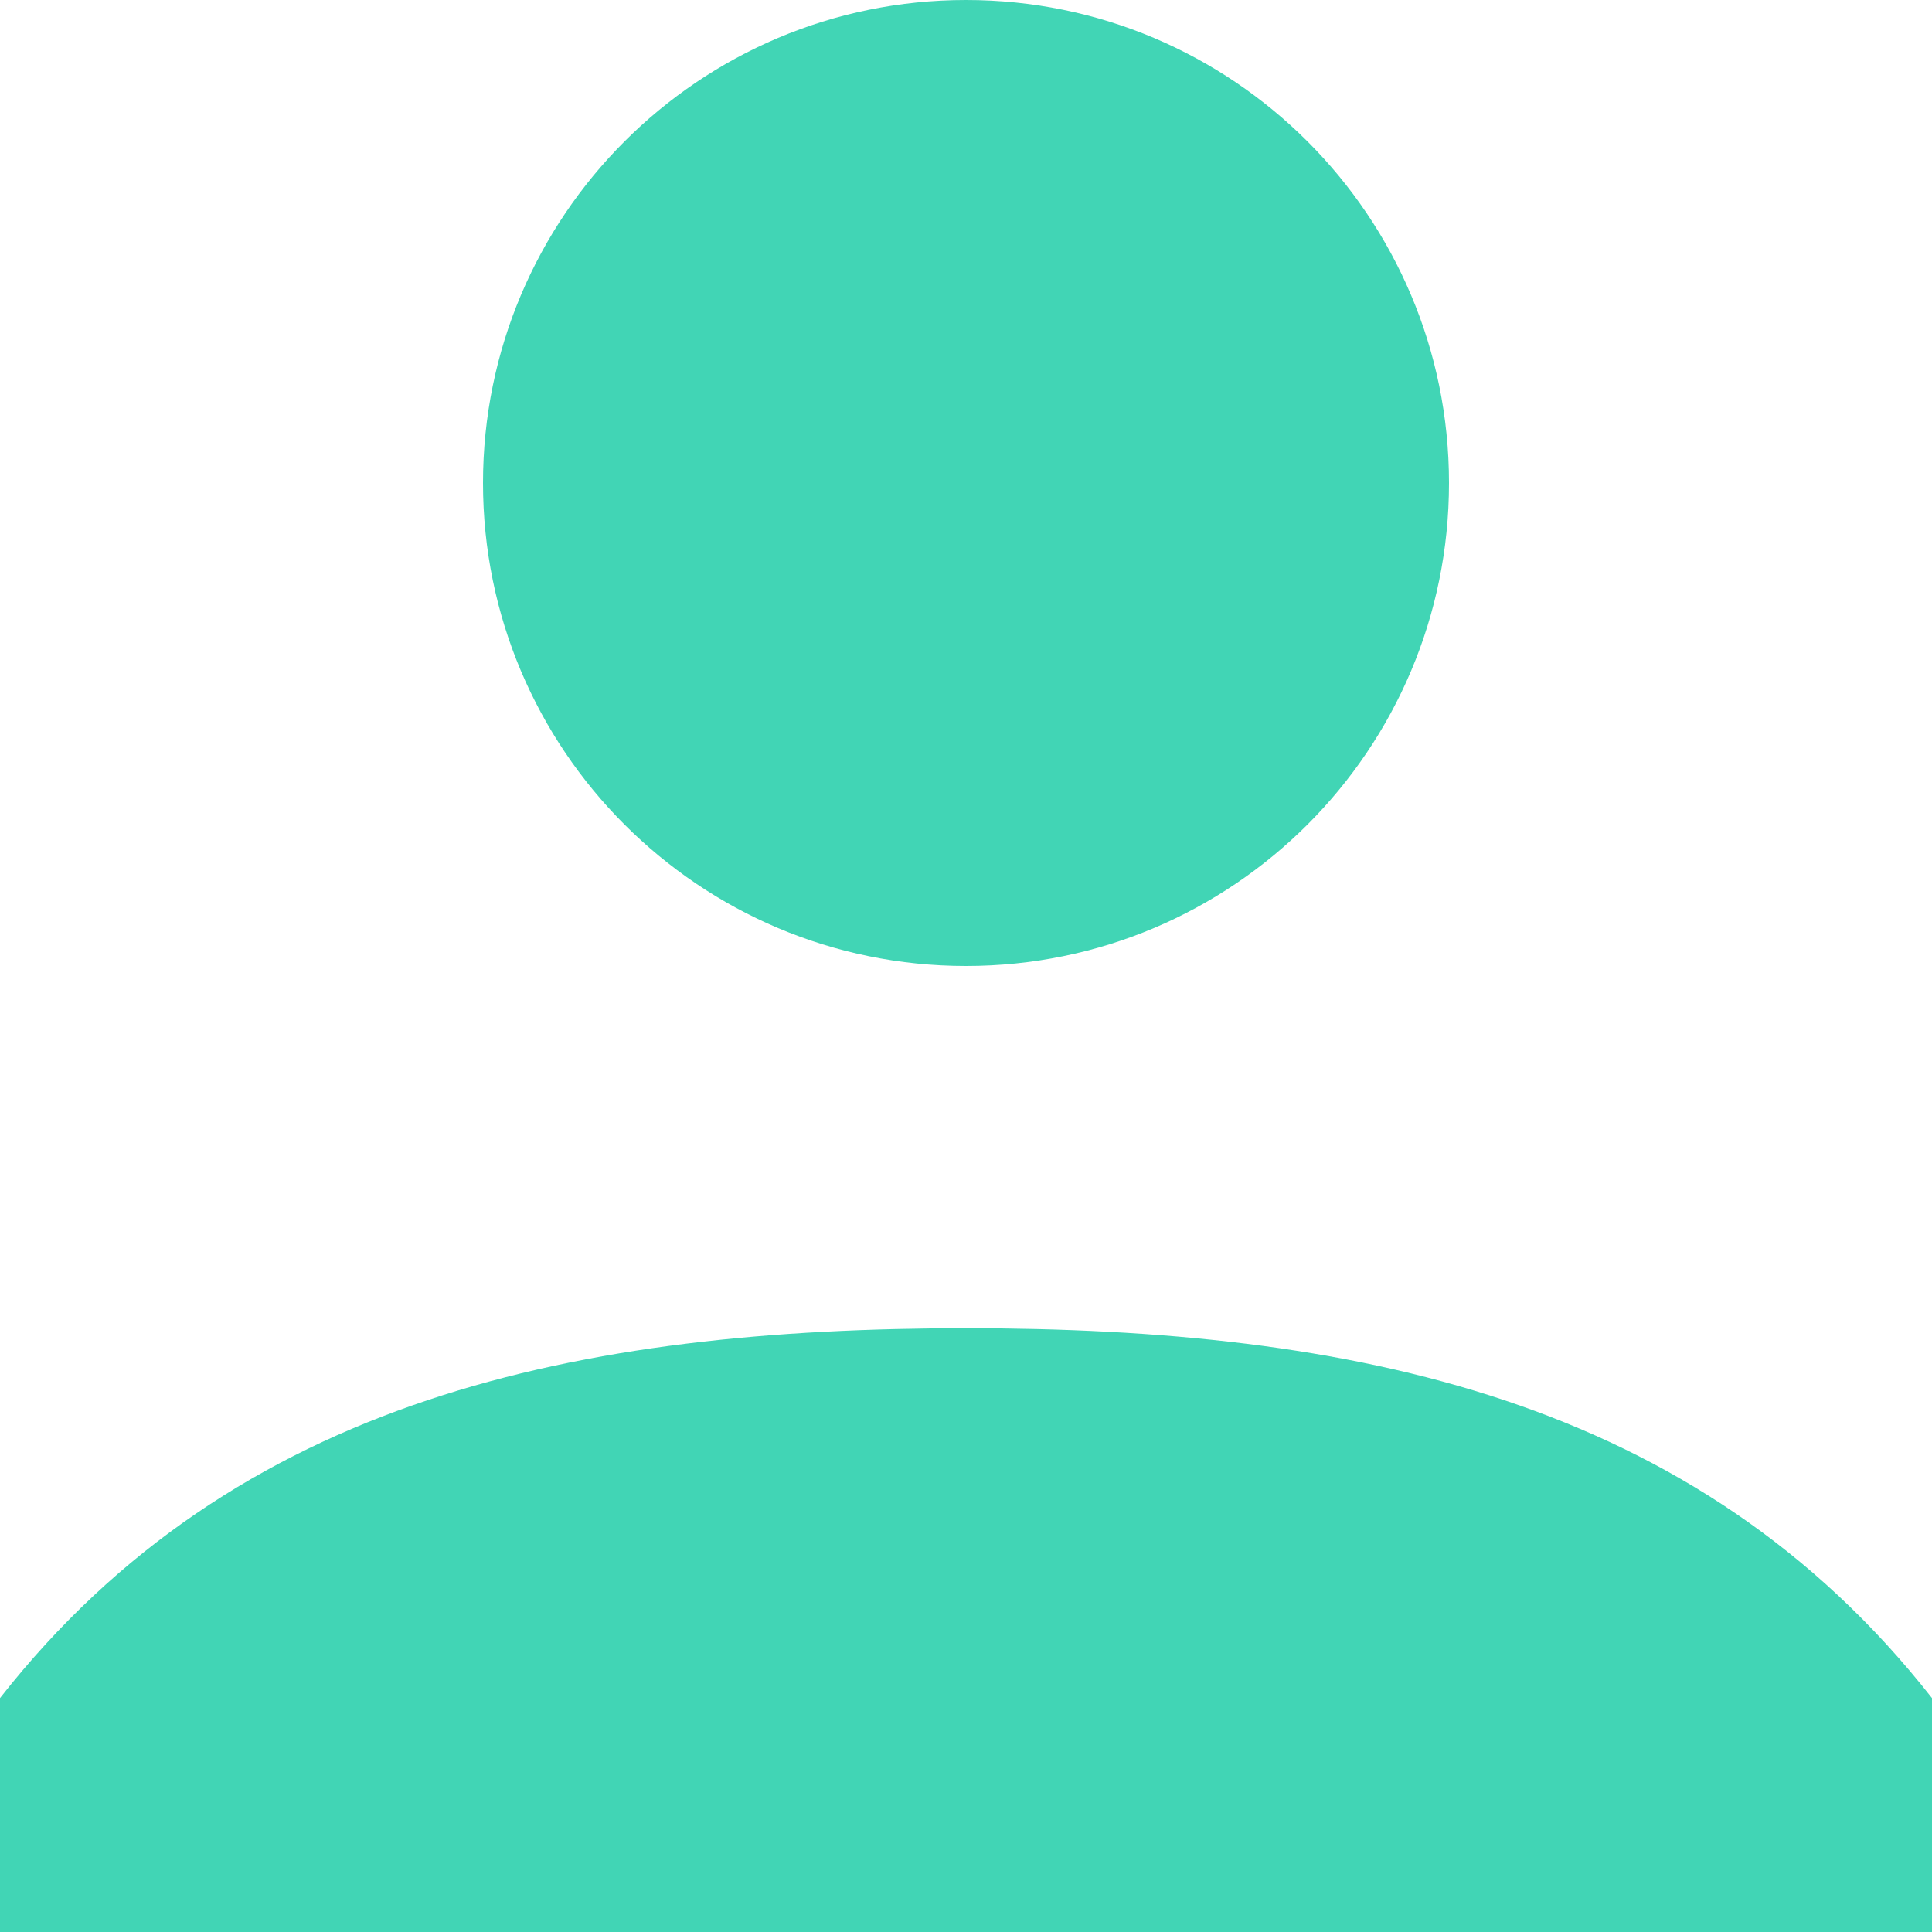
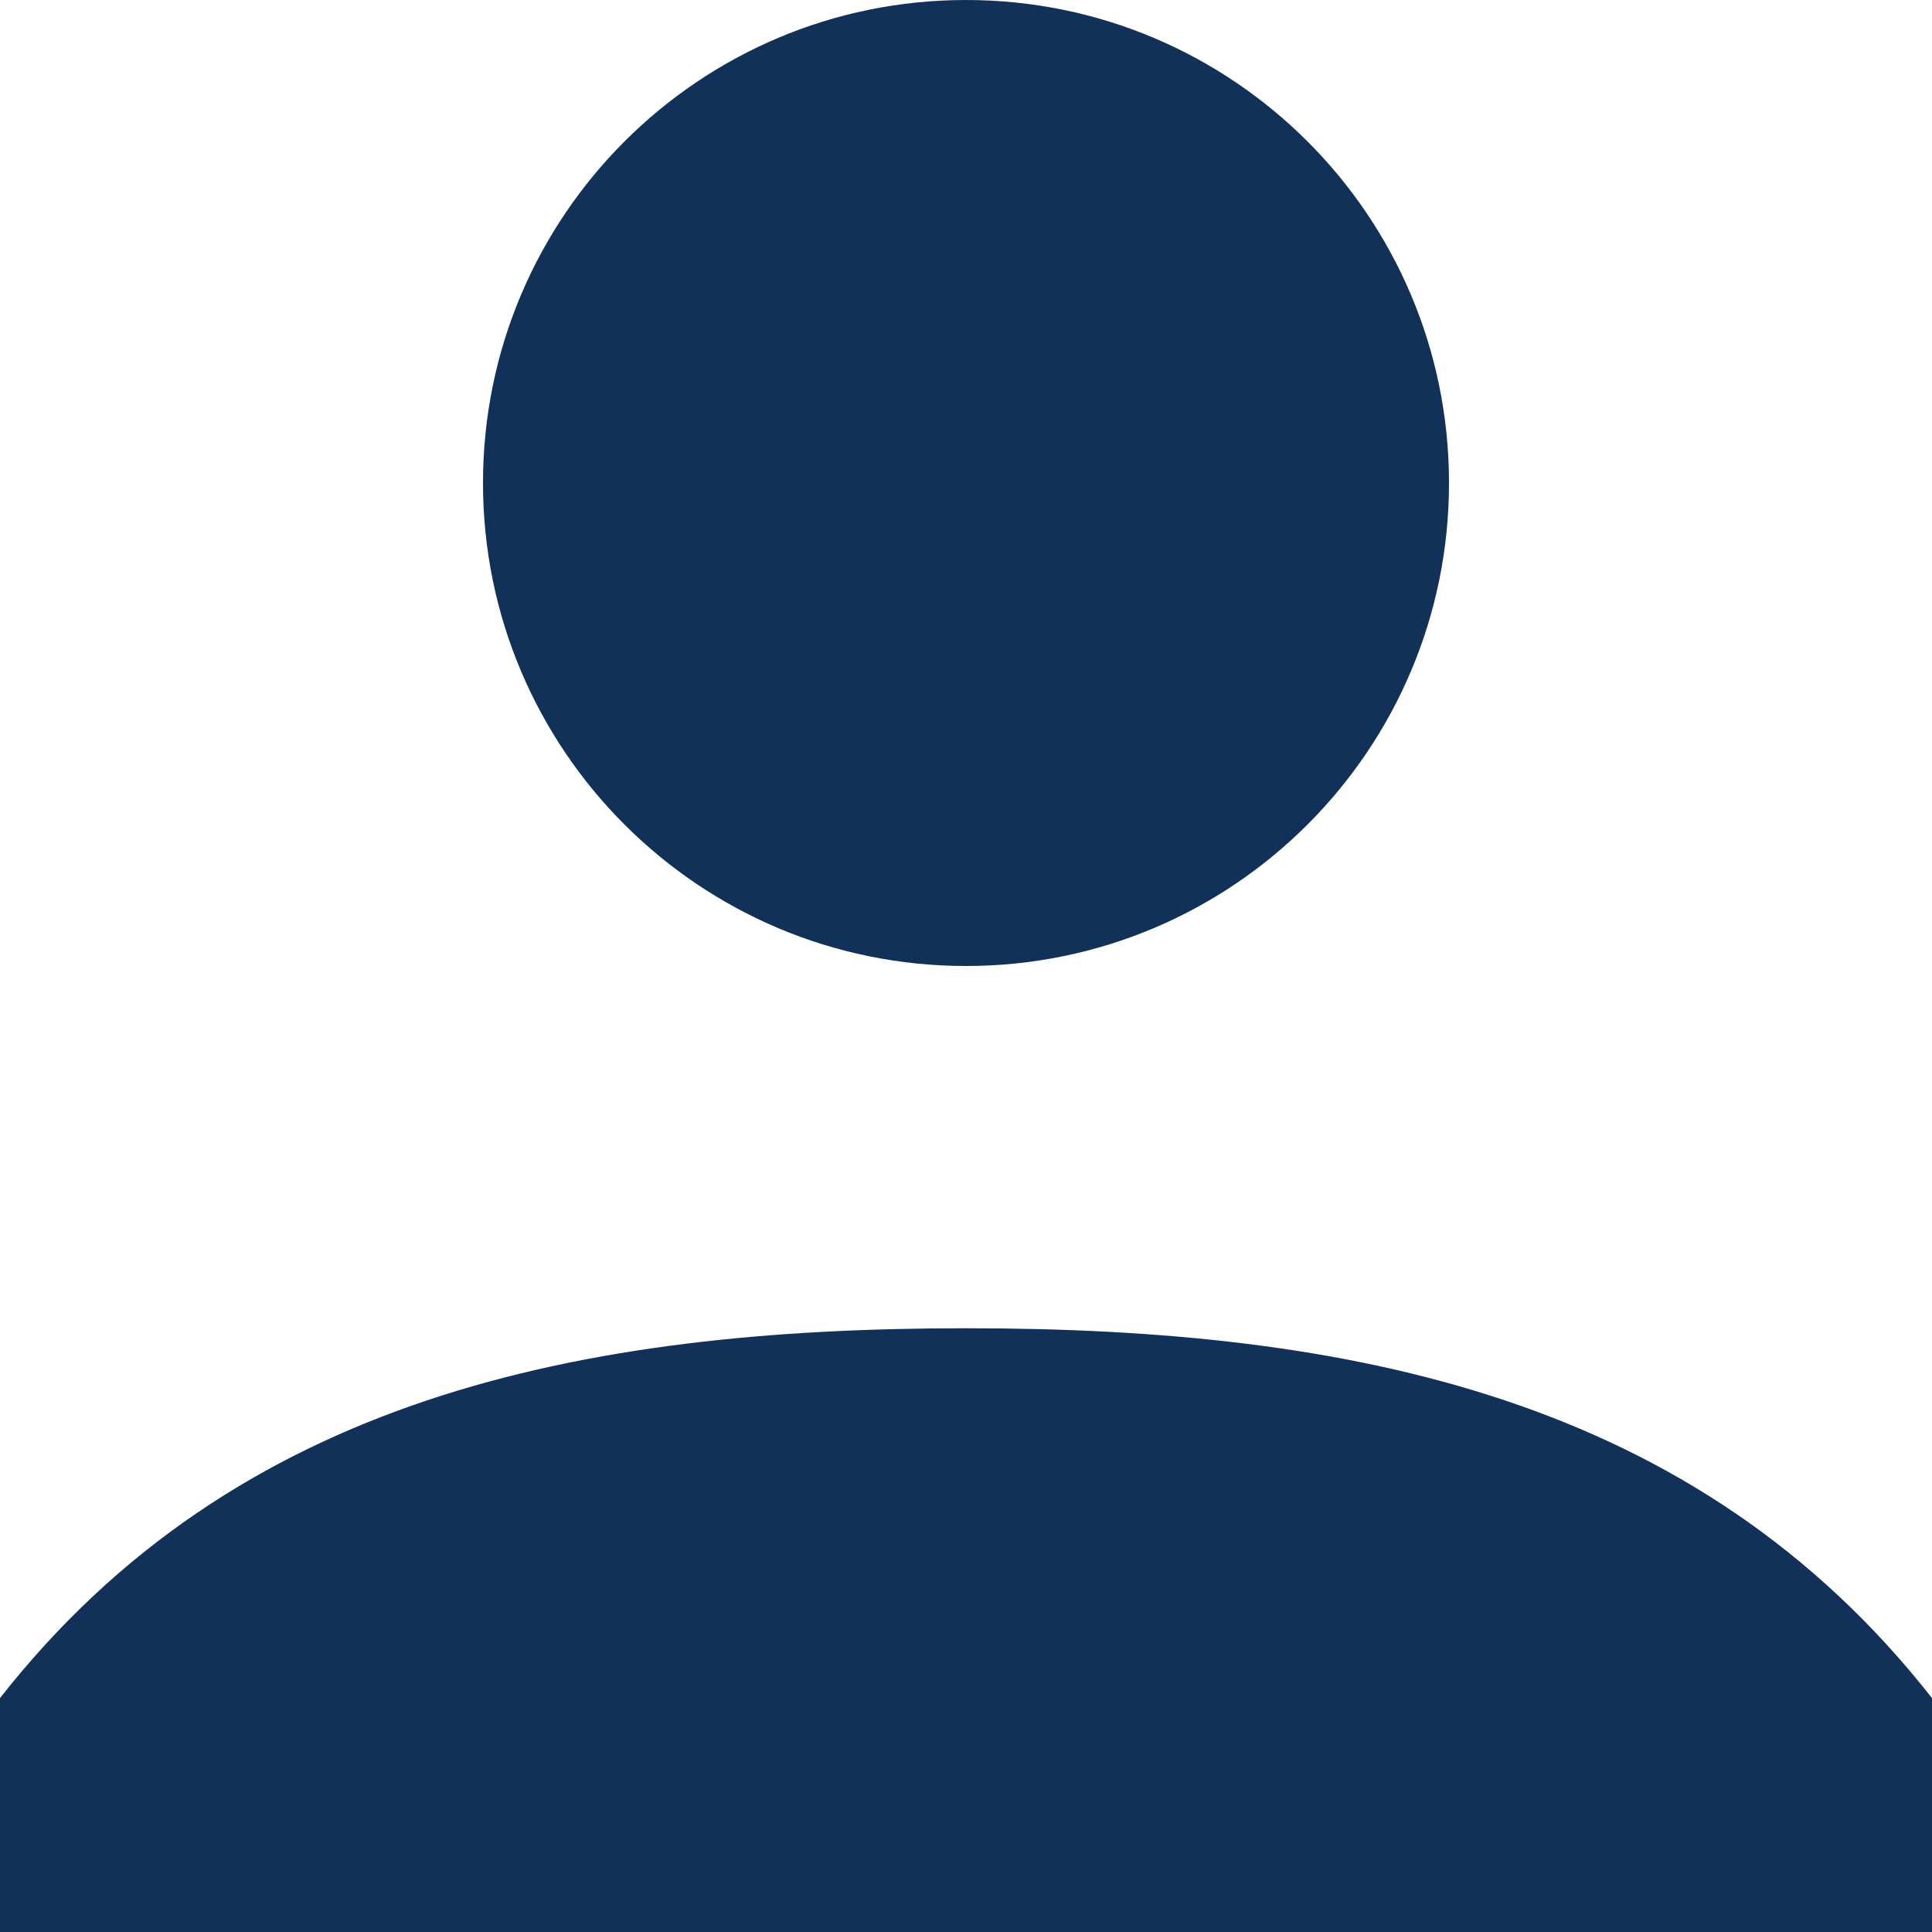
<svg xmlns="http://www.w3.org/2000/svg" width="16" height="16" viewBox="0 0 16 16">
-   <path id="user" d="M12,12a4,4,0,1,1,4-4A4,4,0,0,1,12,12Zm0,3c3.186,0,6.045.571,8,3.063V20H4V18.063C5.955,15.57,8.814,15,12,15Z" transform="translate(-4 -4)" fill="#41d5b5" />
+   <path id="user" d="M12,12a4,4,0,1,1,4-4A4,4,0,0,1,12,12Zm0,3c3.186,0,6.045.571,8,3.063V20H4V18.063C5.955,15.57,8.814,15,12,15Z" transform="translate(-4 -4)" fill="#113158" />
</svg>
